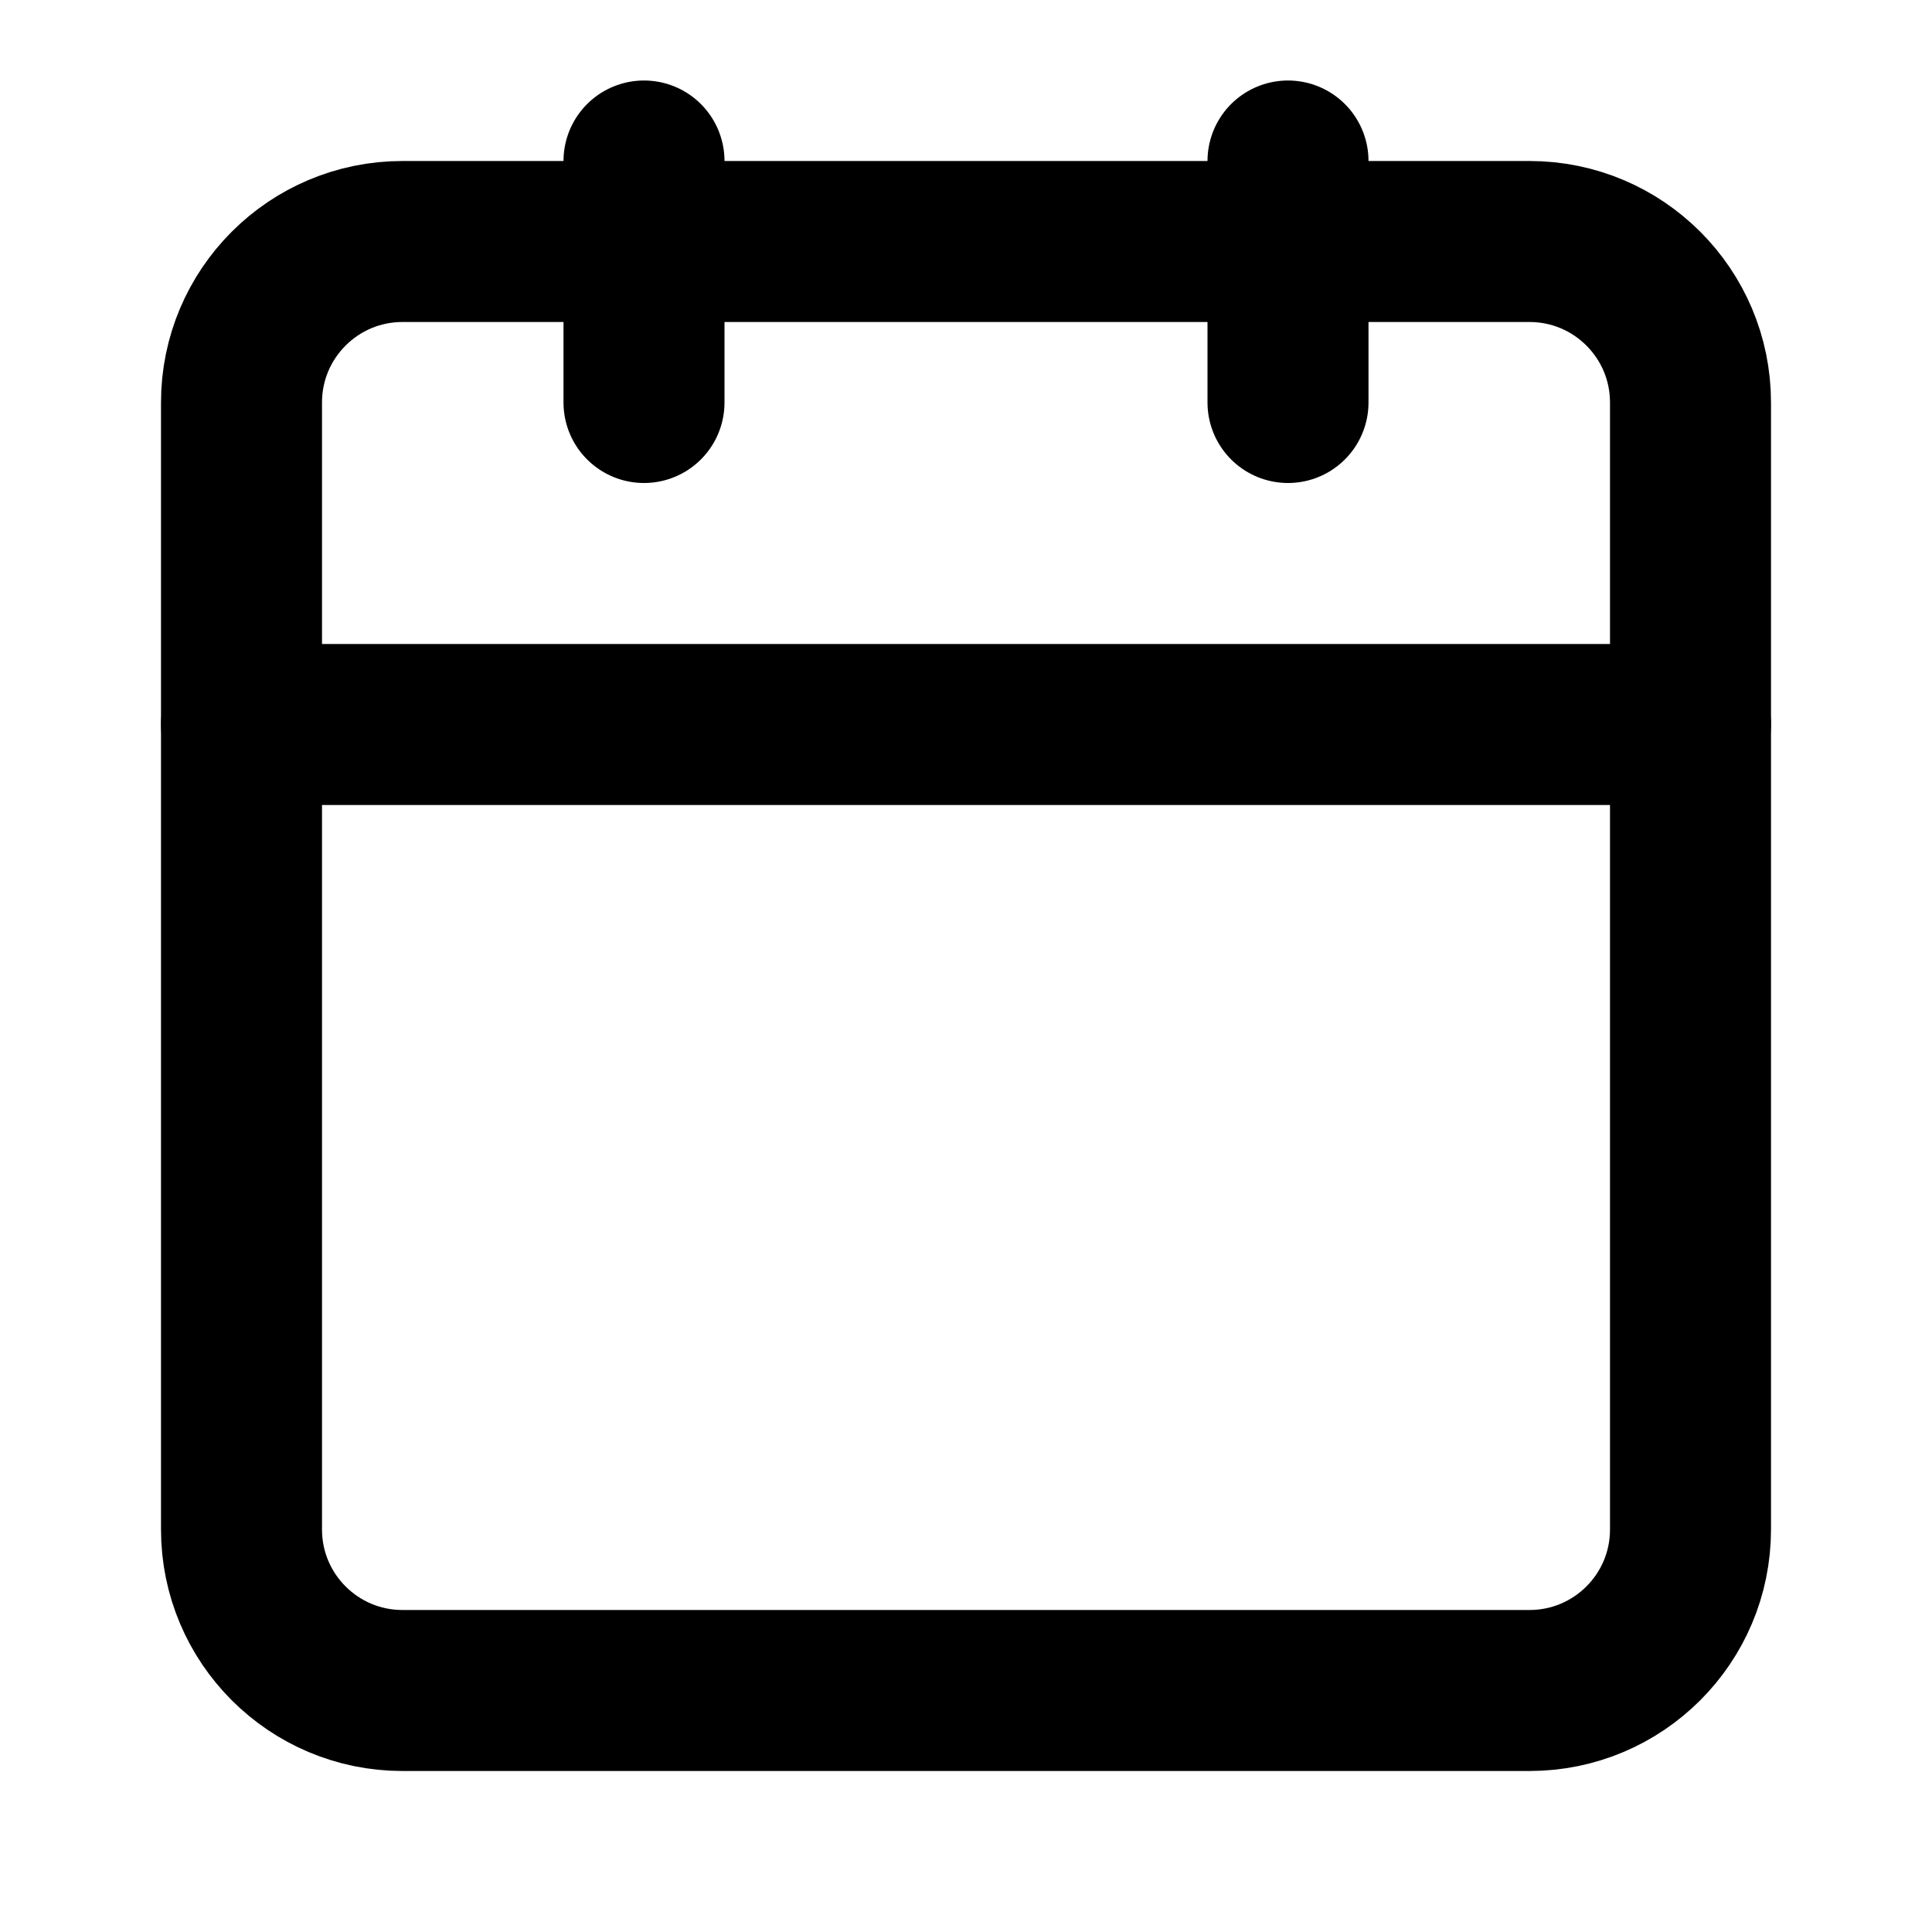
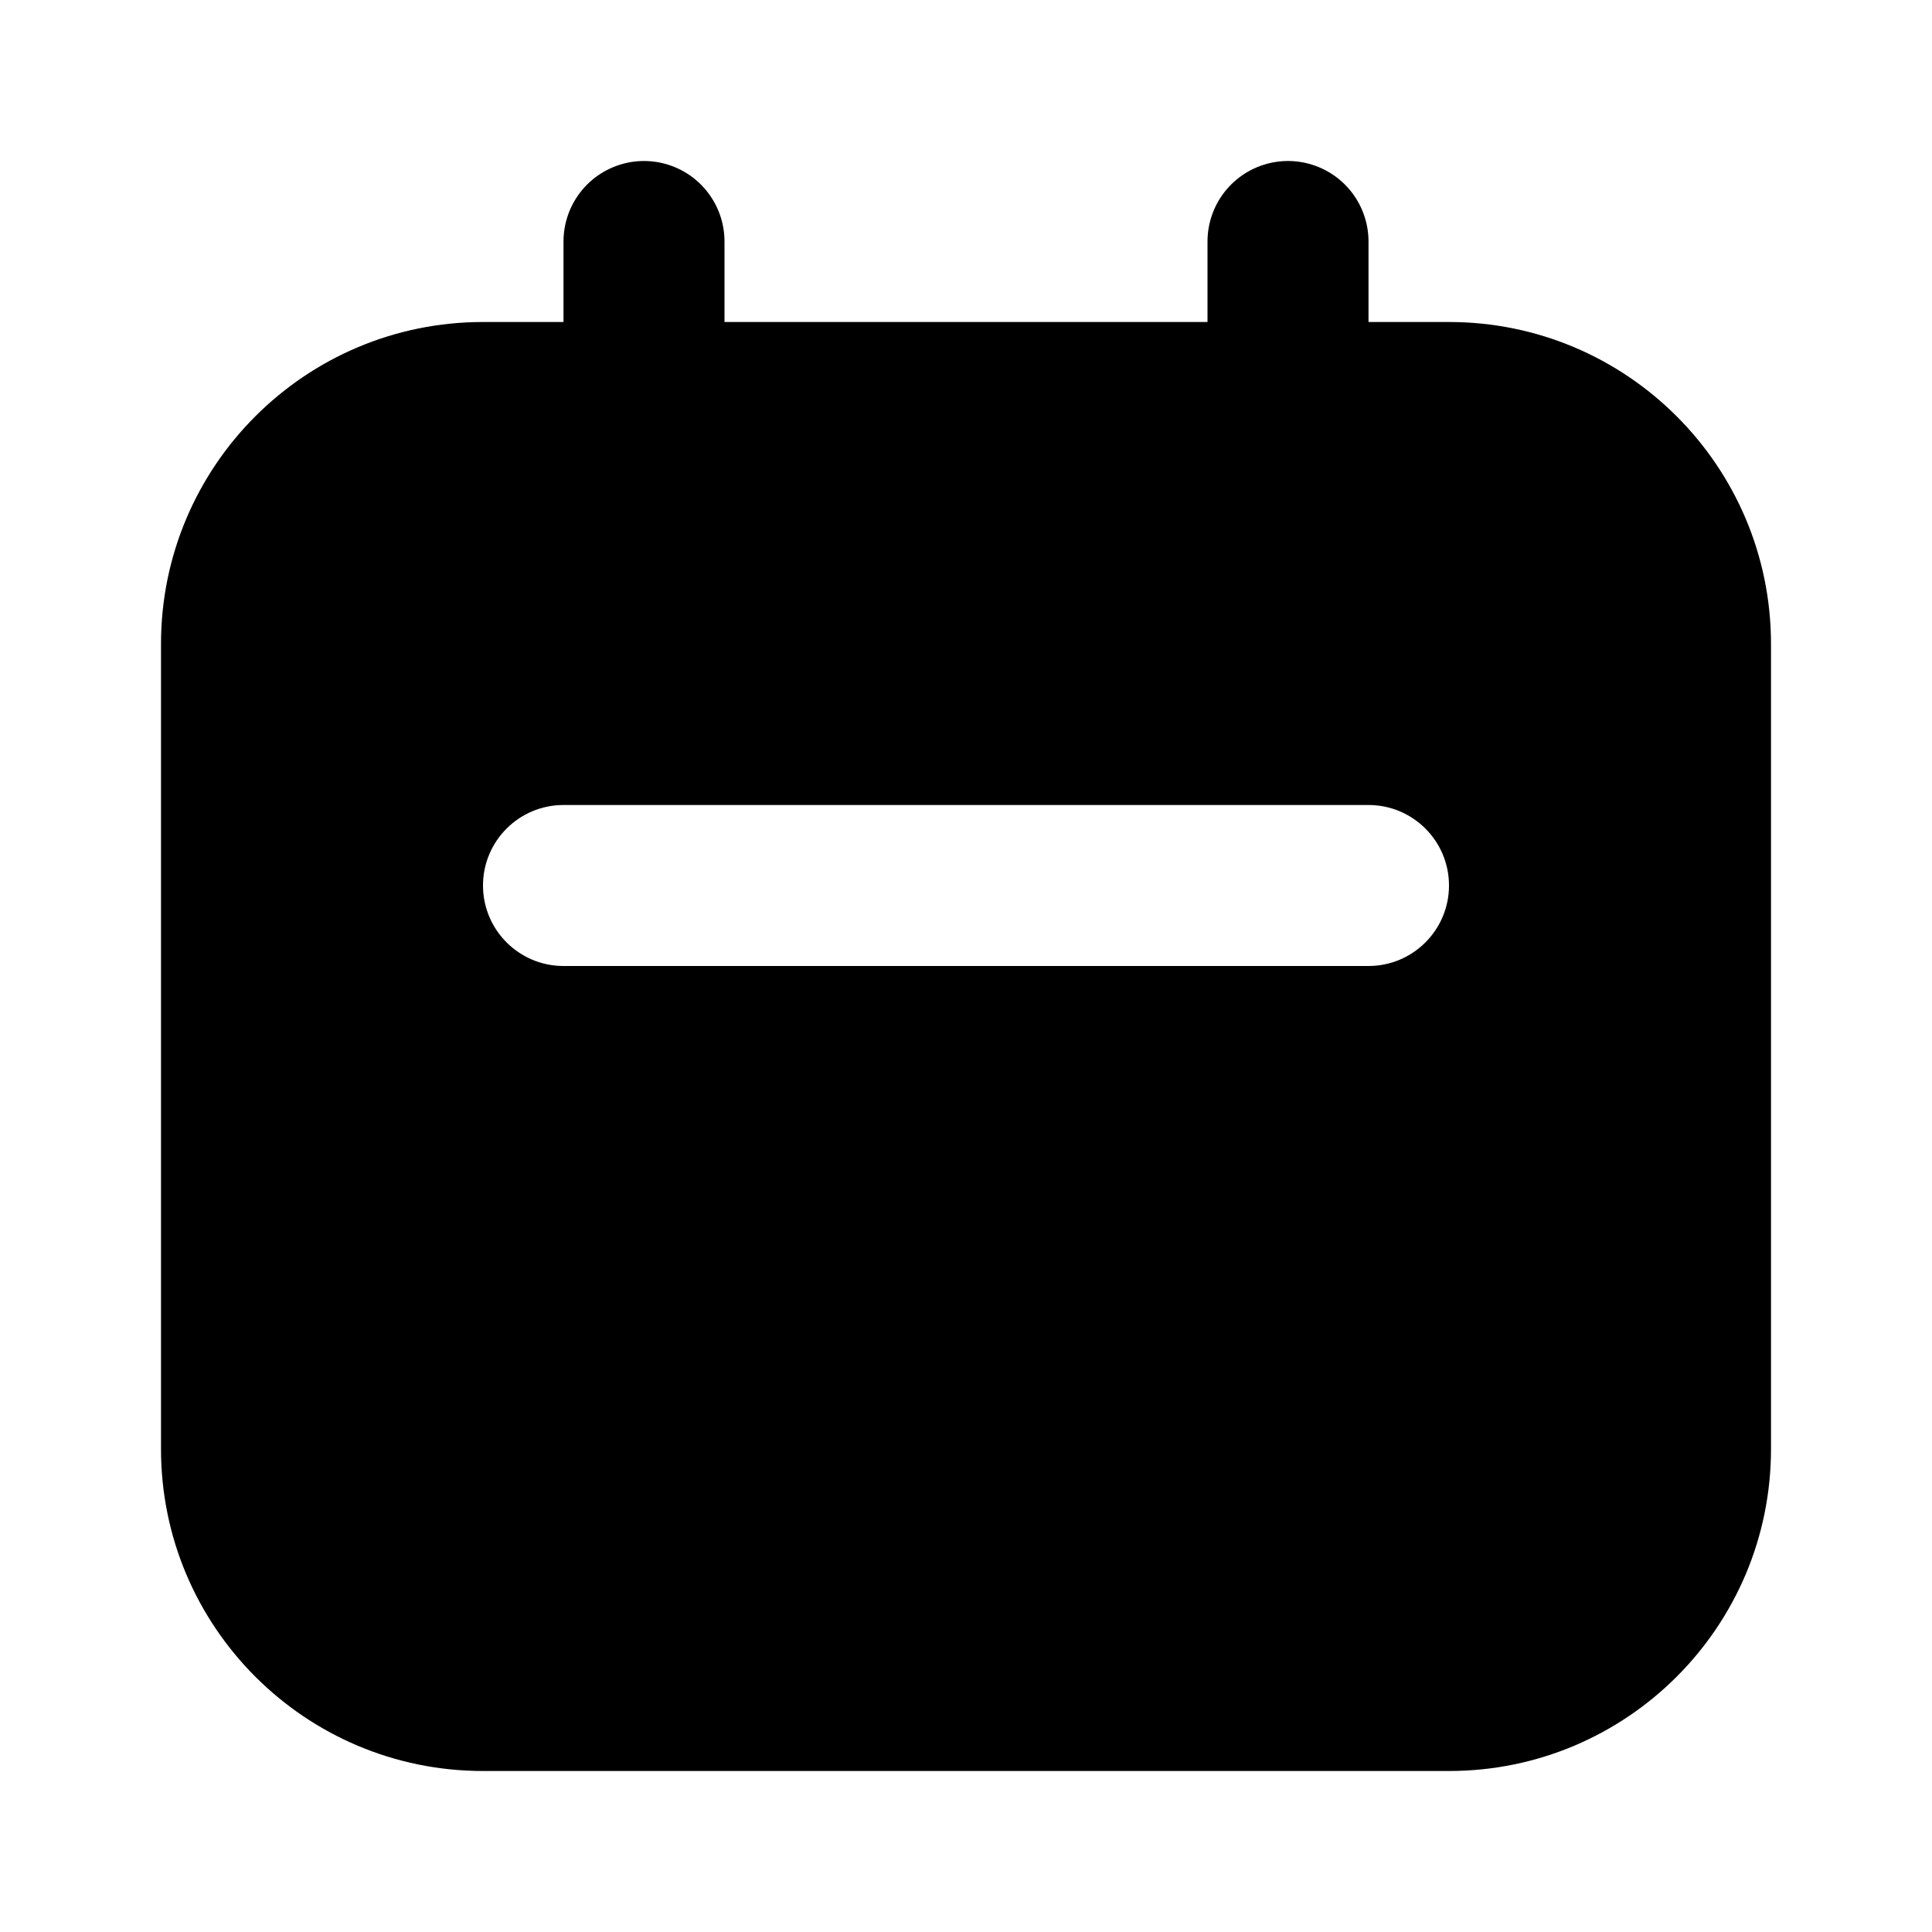
<svg xmlns="http://www.w3.org/2000/svg" width="24" height="24" viewBox="0 0 24 24" fill="none" stroke="currentColor" stroke-width="2" stroke-linecap="round" stroke-linejoin="round">
-   <path d="M8 2v3" />
-   <path d="M16 2v3" />
-   <rect x="3" y="3" width="18" height="18" rx="2" />
-   <path d="M3 9h18" />
+   <path d="M6 4H18C20.209 4 22 5.791 22 8V18C22 20.209 20.209 22 18 22H6C3.791 22 2 20.209 2 18V8C2 5.791 3.791 4 6 4ZM7 10H17C17.552 10 18 10.448 18 11C18 11.552 17.552 12 17 12H7C6.448 12 6 11.552 6 11C6 10.448 6.448 10 7 10Z" fill="currentColor" fill-rule="evenodd" clip-rule="evenodd" stroke="none" />
+   <path d="M8 3V7M16 3V7" />
</svg>
